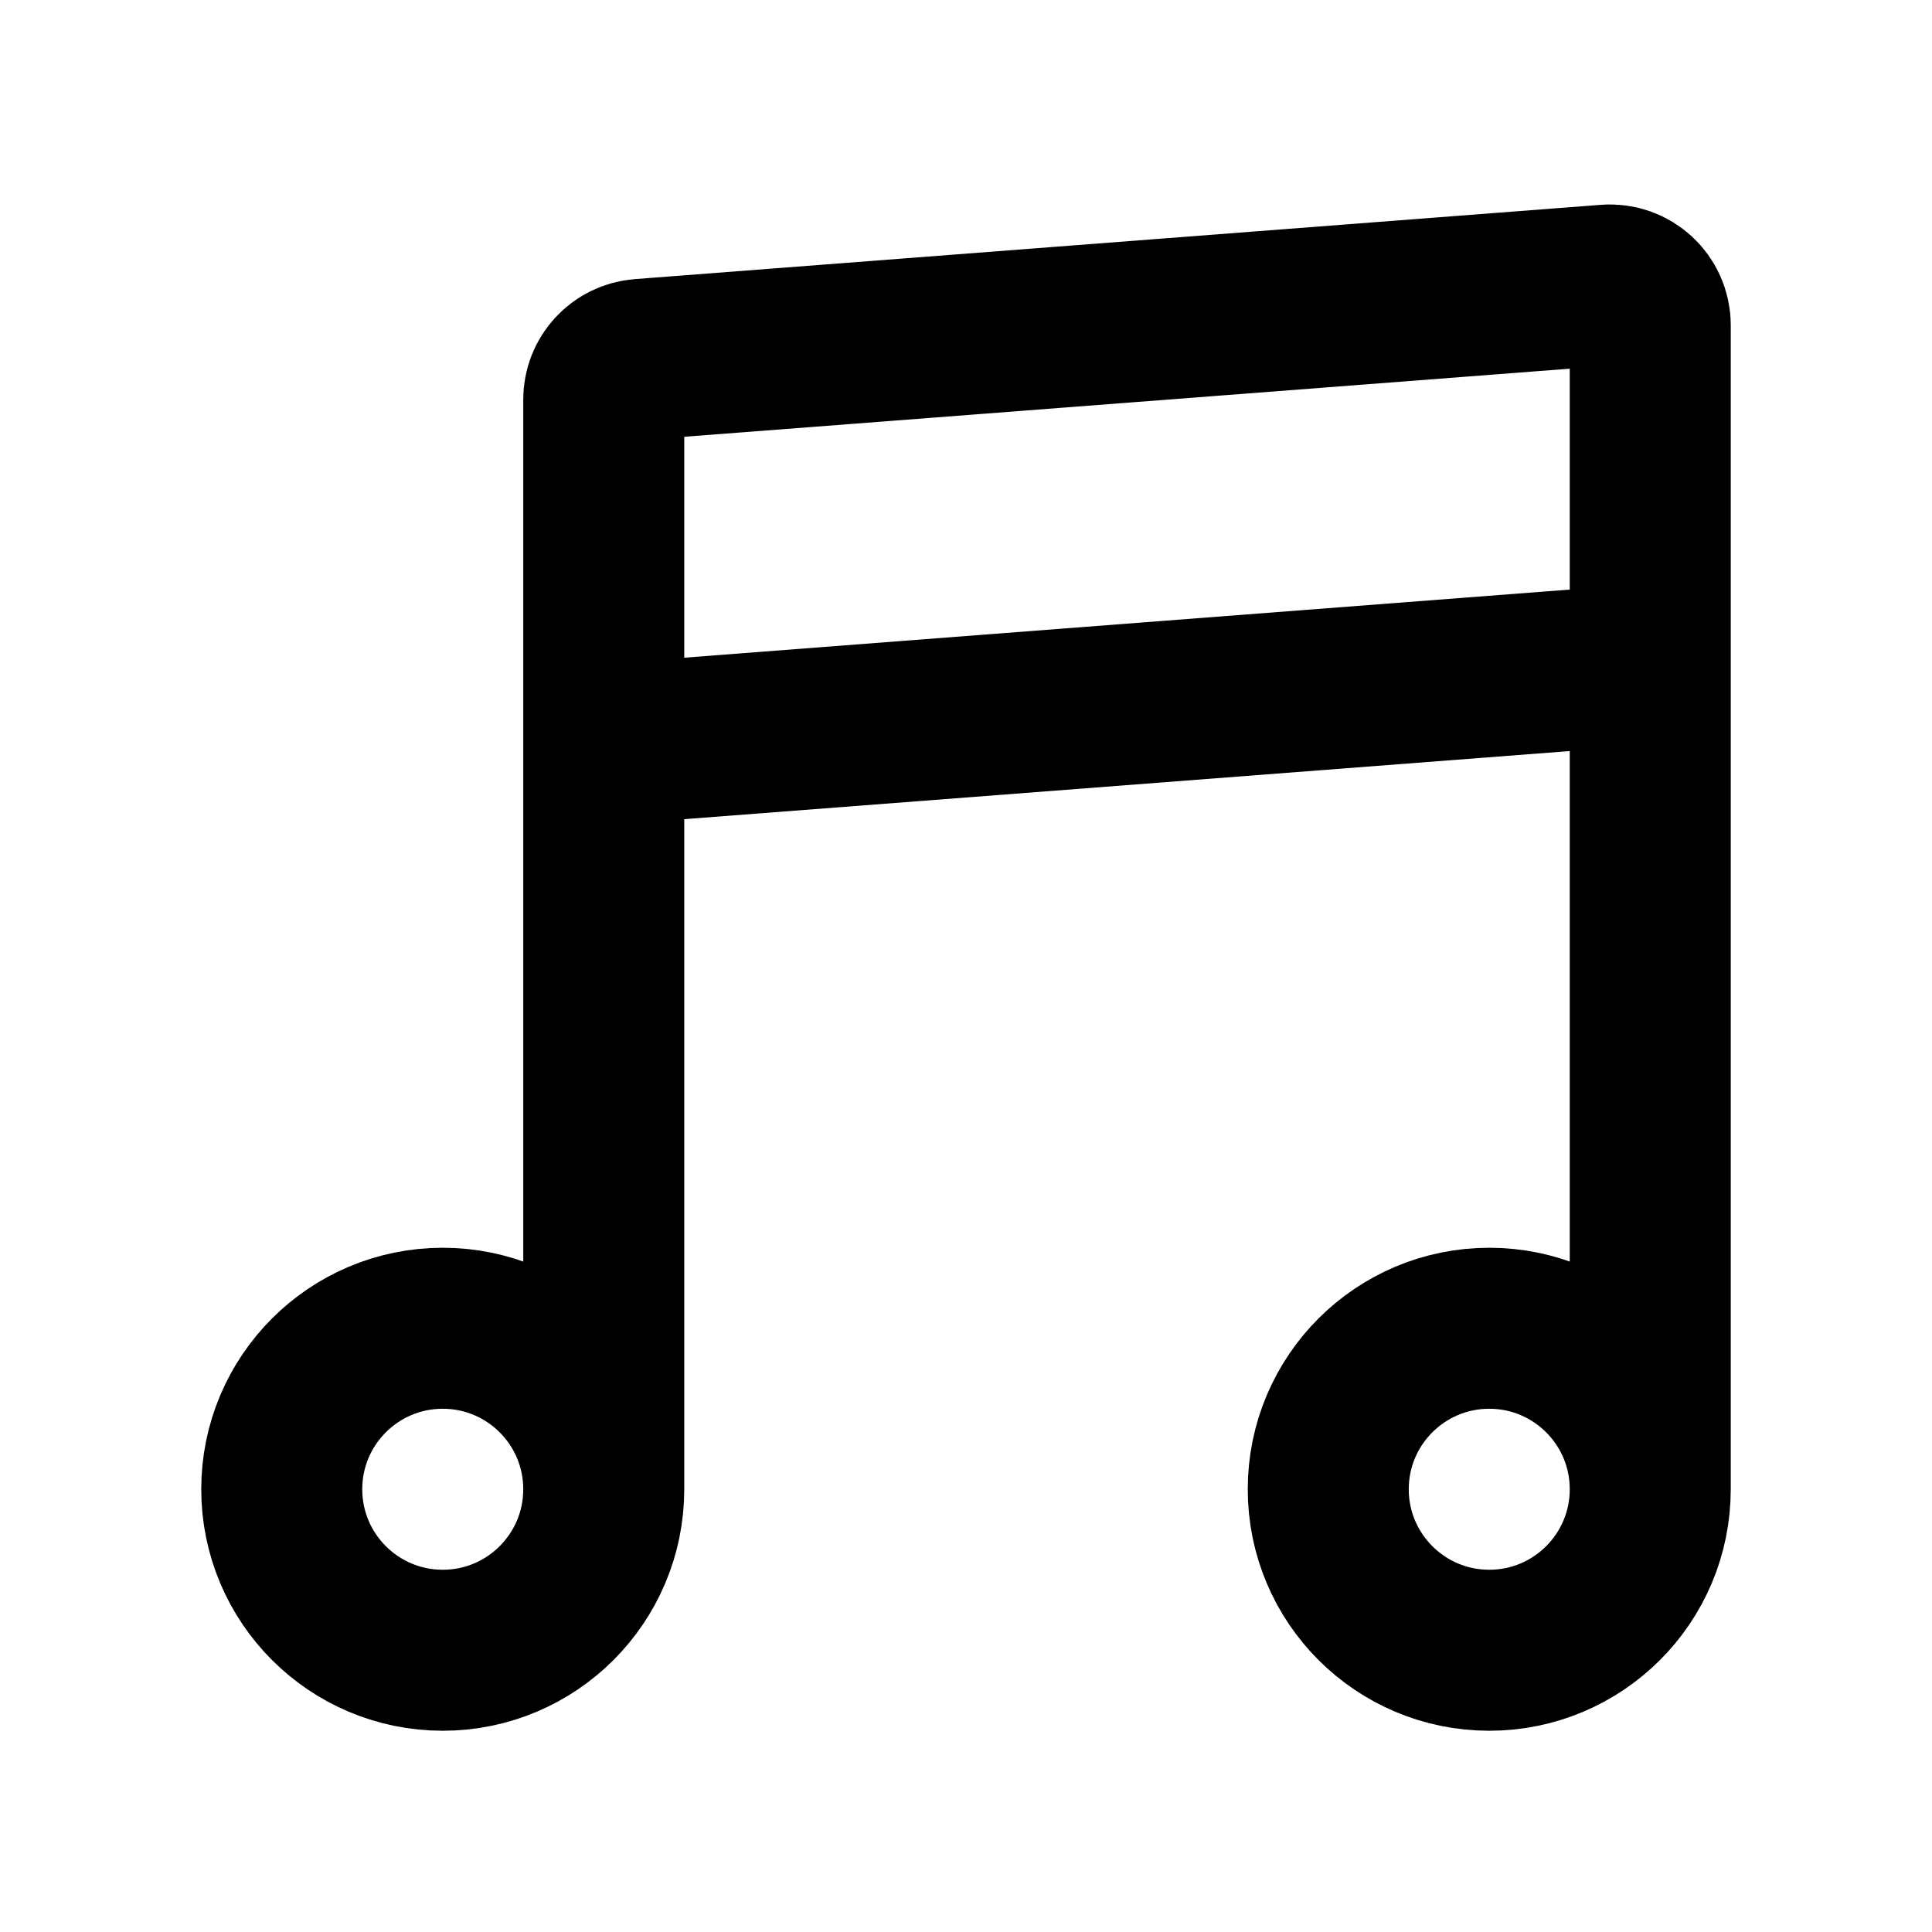
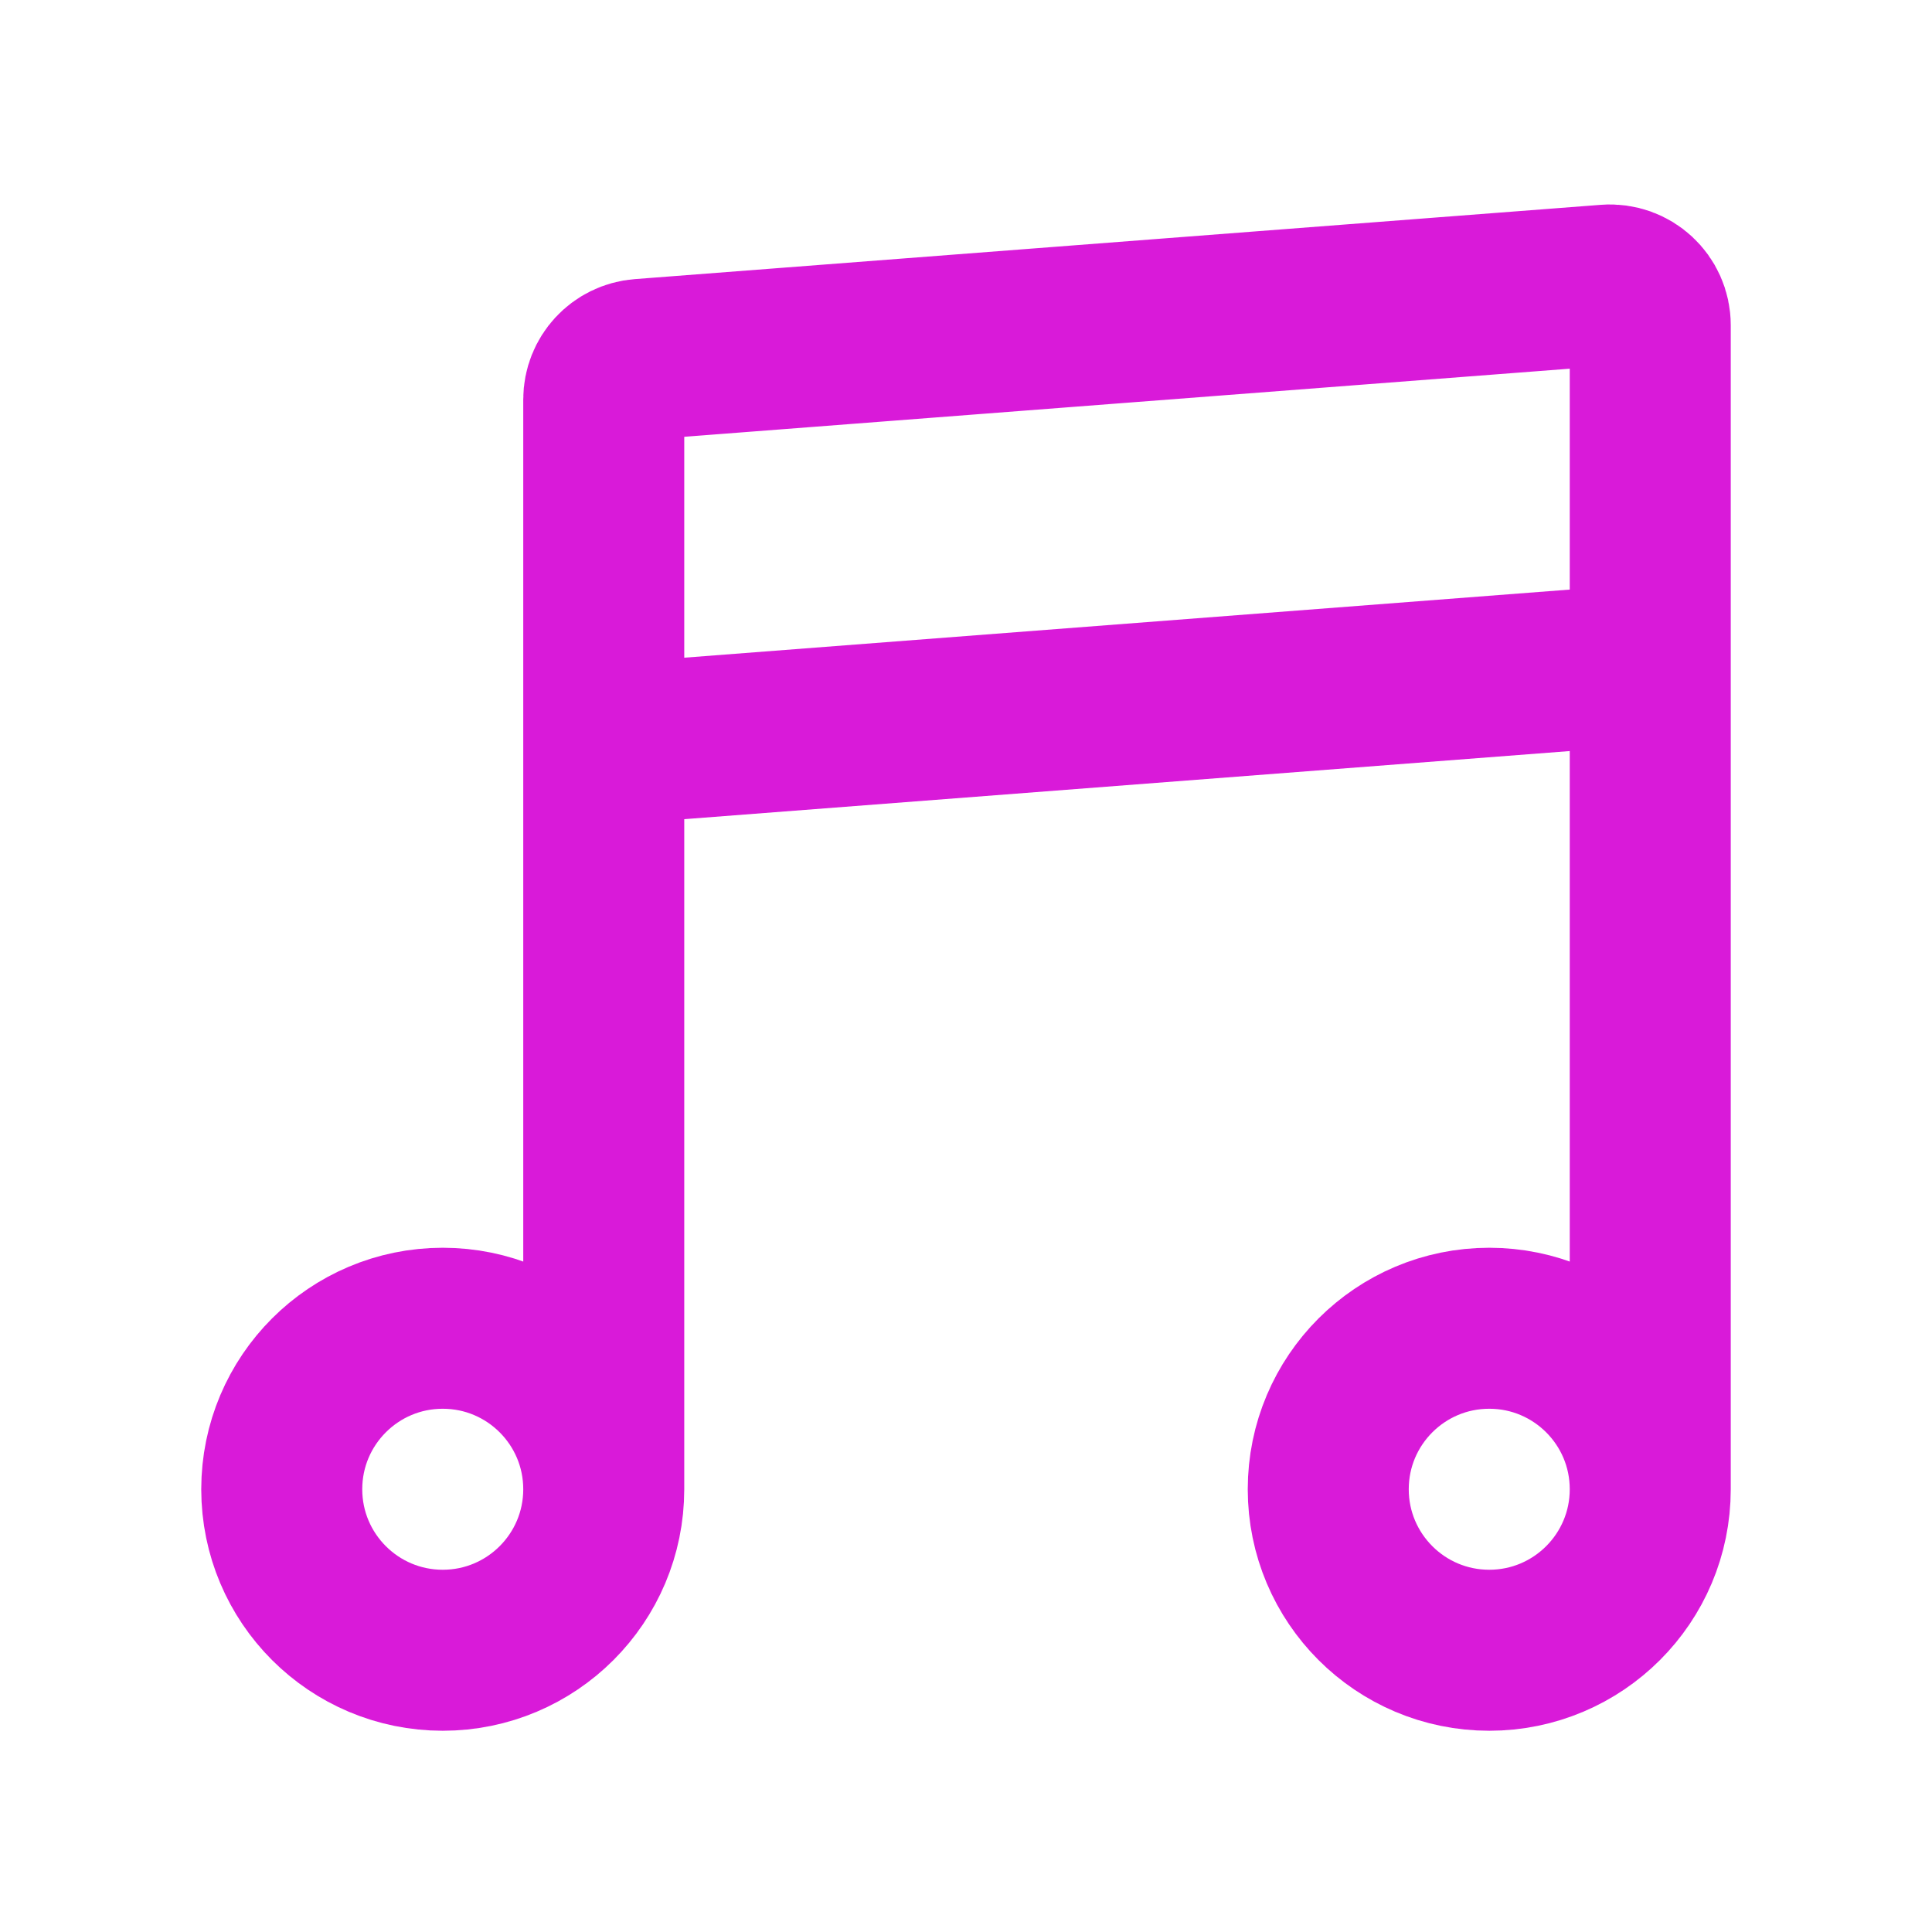
<svg xmlns="http://www.w3.org/2000/svg" width="48" height="48" viewBox="0 0 48 48" fill="none" stroke="currentColor" stroke-width="4">
-   <path d="M15 37C15 34.791 13.209 33 11 33C8.791 33 7 34.791 7 37C7 39.209 8.791 41 11 41C13.209 41 15 39.209 15 37ZM15 37V18.5M41 37C41 34.791 39.209 33 37 33C34.791 33 33 34.791 33 37C33 39.209 34.791 41 37 41C39.209 41 41 39.209 41 37ZM41 37V16.5M15 18.5V9.926C15 9.403 15.402 8.969 15.923 8.929L39.923 7.083C40.504 7.038 41 7.497 41 8.08V16.5M15 18.5L41 16.5" stroke-linecap="butt" />
+   <path d="M15 37C15 34.791 13.209 33 11 33C8.791 33 7 34.791 7 37C7 39.209 8.791 41 11 41C13.209 41 15 39.209 15 37ZM15 37V18.5M41 37C41 34.791 39.209 33 37 33C34.791 33 33 34.791 33 37C33 39.209 34.791 41 37 41C39.209 41 41 39.209 41 37ZM41 37V16.5M15 18.5V9.926C15 9.403 15.402 8.969 15.923 8.929L39.923 7.083C40.504 7.038 41 7.497 41 8.08V16.5M15 18.5L41 16.5" stroke="#d91ad9" stroke-linecap="butt" />
</svg>
